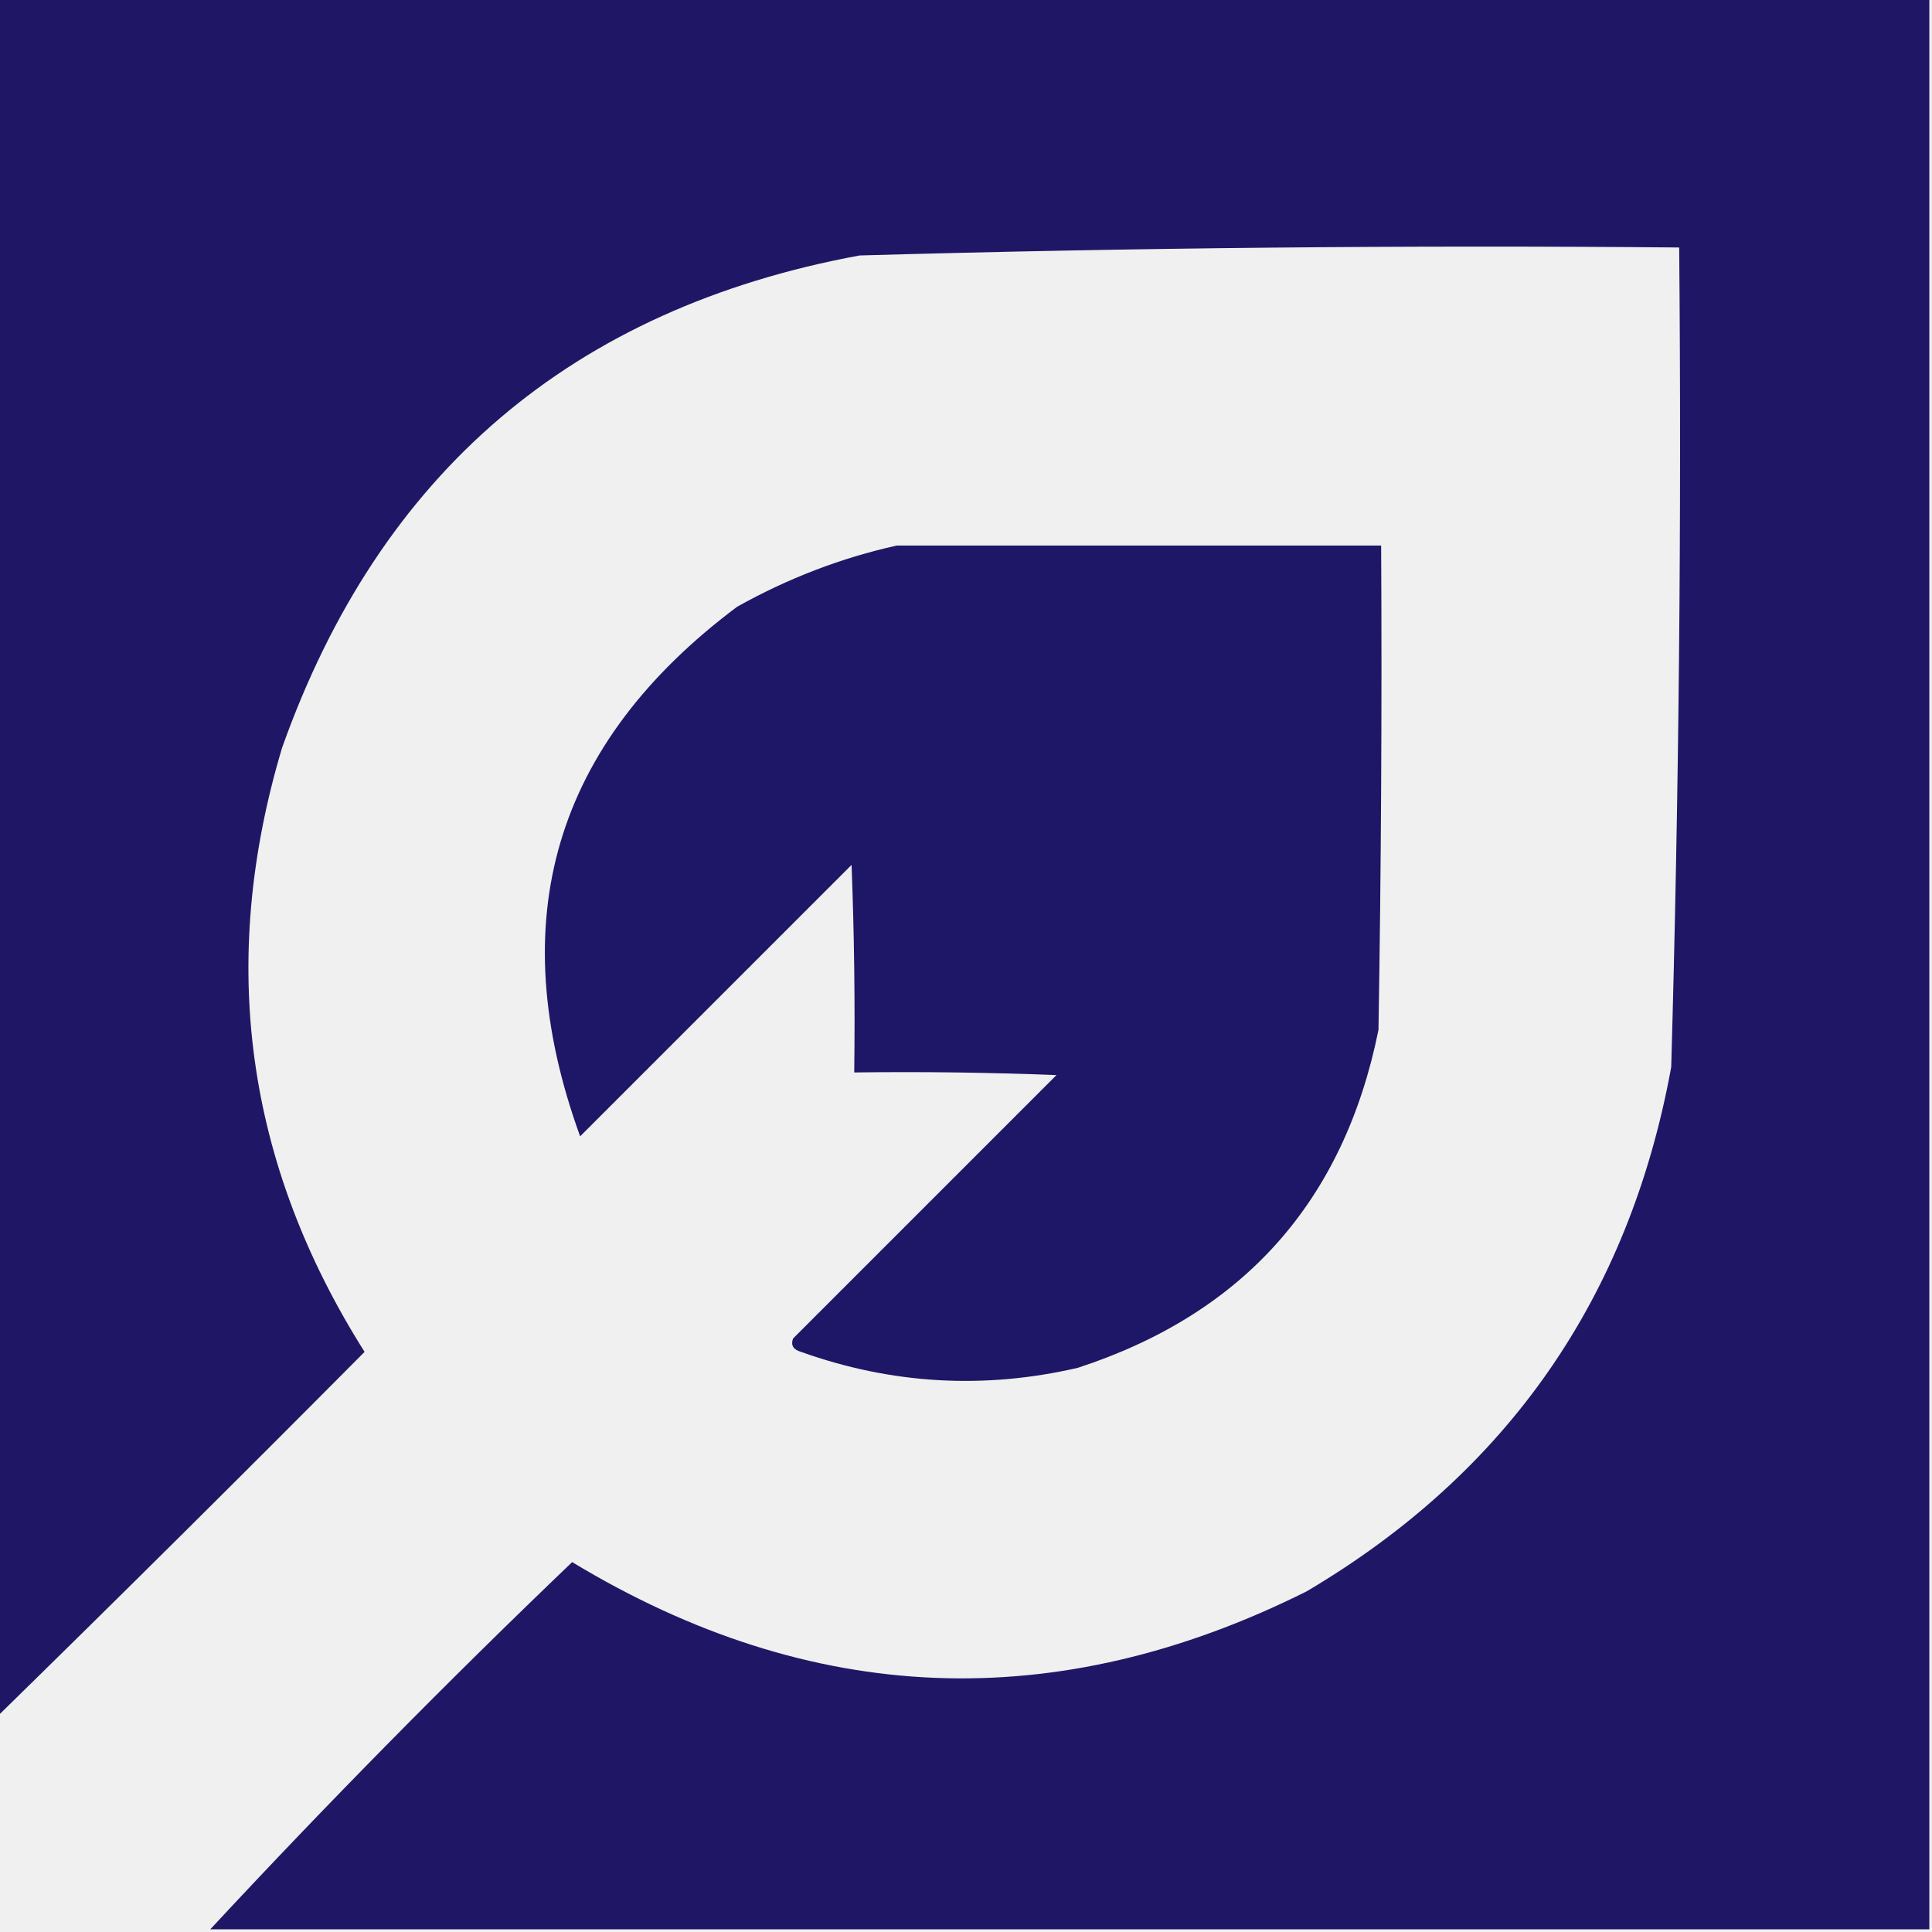
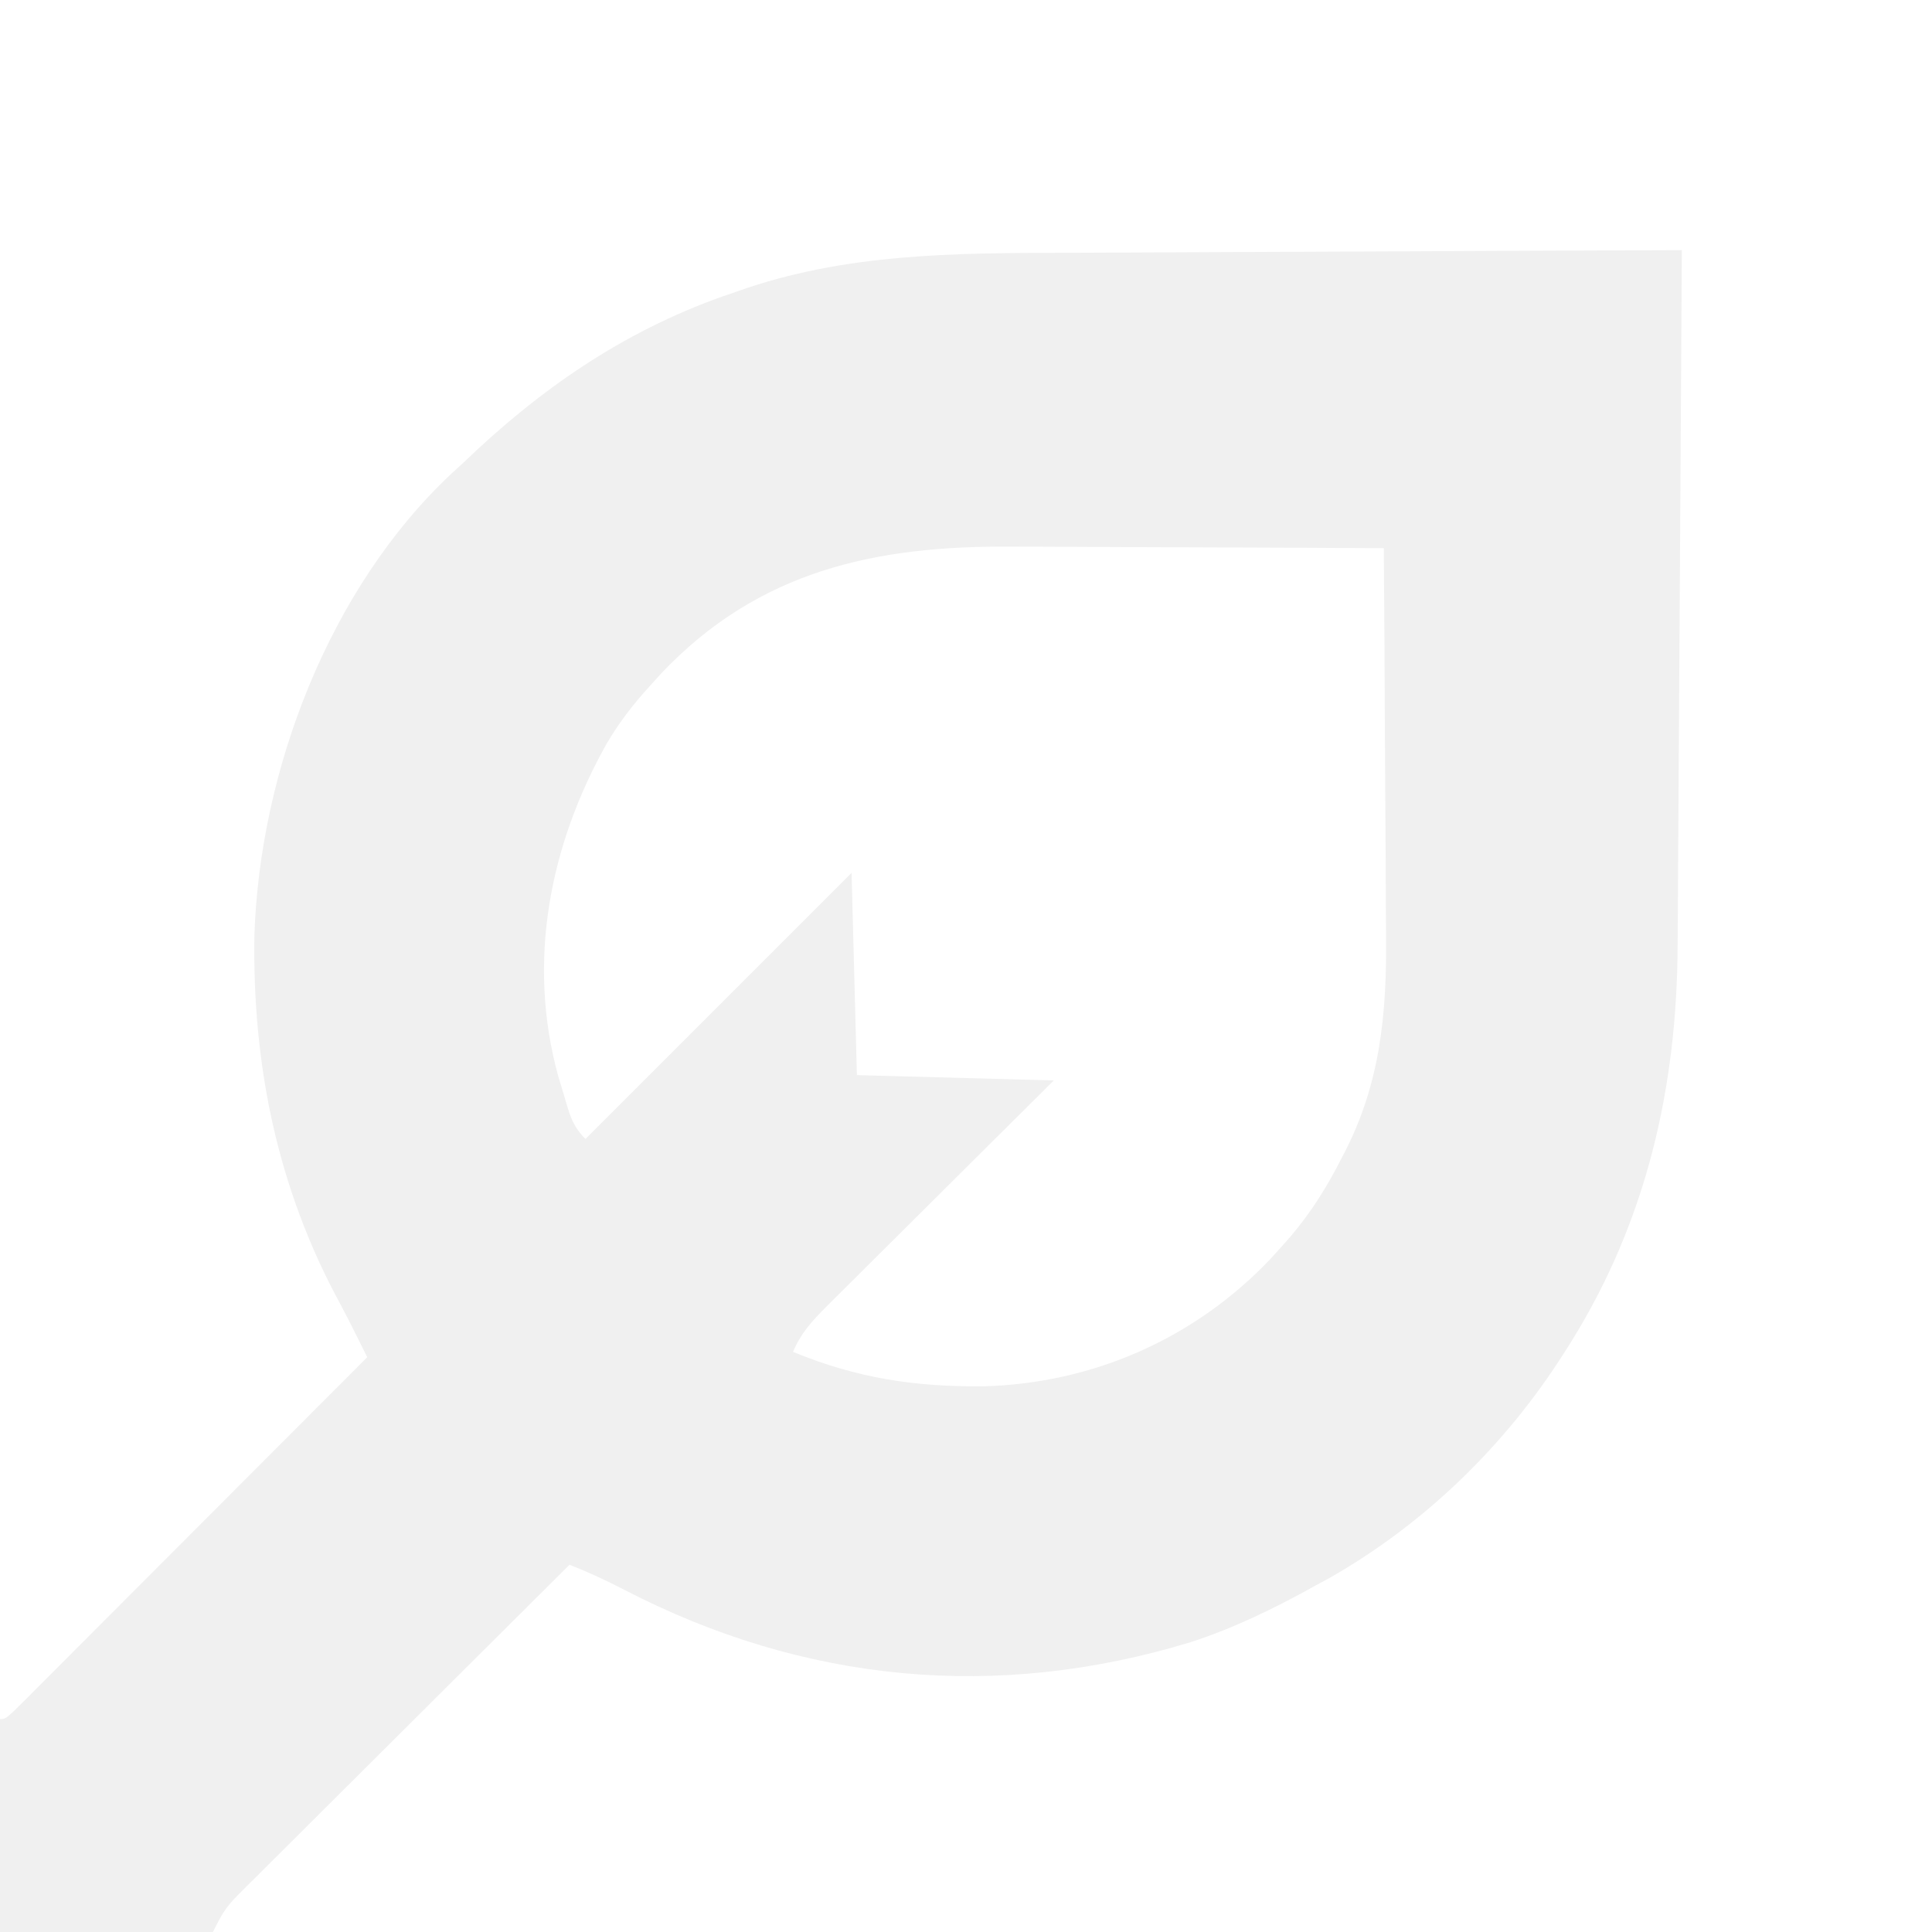
- <svg xmlns="http://www.w3.org/2000/svg" version="1.1" width="363px" height="363px" style="shape-rendering:geometricPrecision; text-rendering:geometricPrecision; image-rendering:optimizeQuality; fill-rule:evenodd; clip-rule:evenodd">
-   <g>
-     <path style="opacity:0.983" fill="#1b1364" d="M -0.5,-0.5 C 120.5,-0.5 241.5,-0.5 362.5,-0.5C 362.5,120.5 362.5,241.5 362.5,362.5C 254.833,362.5 147.167,362.5 39.5,362.5C 61.428,338.904 84.095,315.904 107.5,293.5C 152.445,320.664 198.445,322.497 245.5,299C 283.266,276.662 306.099,243.828 314,200.5C 315.458,149.19 315.958,97.857 315.5,46.5C 264.143,46.041 212.81,46.541 161.5,48C 107.534,57.967 71.368,88.8 53,140.5C 40.951,180.737 46.118,218.571 68.5,254C 45.632,277.035 22.632,299.868 -0.5,322.5C -0.5,214.833 -0.5,107.167 -0.5,-0.5 Z" />
-   </g>
-   <g>
-     <path style="opacity:0.987" fill="#1b1364" d="M 168.5,102.5 C 198.833,102.5 229.167,102.5 259.5,102.5C 259.667,132.835 259.5,163.168 259,193.5C 252.514,225.653 233.681,246.819 202.5,257C 184.86,261.081 167.527,260.081 150.5,254C 149.044,253.577 148.544,252.744 149,251.5C 165.5,235 182,218.5 198.5,202C 185.838,201.5 173.171,201.333 160.5,201.5C 160.667,188.496 160.5,175.496 160,162.5C 143,179.5 126,196.5 109,213.5C 94.267,172.915 104.1,139.749 138.5,114C 148.062,108.652 158.062,104.819 168.5,102.5 Z" />
-   </g>
+ <svg xmlns="http://www.w3.org/2000/svg" version="1.1" width="363" height="363">
+   <path d="M0 0 C119.79 0 239.58 0 363 0 C363 119.79 363 239.58 363 363 C256.41 363 149.82 363 40 363 C41.58 359.839 42.368 358.382 44.708 356.051 C45.258 355.499 45.807 354.946 46.374 354.377 C46.974 353.784 47.575 353.191 48.194 352.579 C49.145 351.627 49.145 351.627 50.116 350.656 C52.211 348.563 54.312 346.477 56.414 344.391 C57.869 342.939 59.323 341.488 60.777 340.036 C64.604 336.217 68.436 332.405 72.269 328.594 C76.18 324.703 80.086 320.806 83.992 316.91 C91.656 309.268 99.326 301.632 107 294 C110.555 295.387 113.927 296.955 117.314 298.716 C151.08 316.189 187.23 319.657 223.709 308.544 C231.934 305.874 239.456 302.192 247 298 C248.363 297.261 248.363 297.261 249.754 296.508 C267.733 286.291 282.987 271.436 294 254 C294.585 253.076 294.585 253.076 295.183 252.134 C309.366 229.339 315.091 204.295 315.205 177.668 C315.215 176.238 315.225 174.808 315.235 173.378 C315.262 169.521 315.283 165.665 315.303 161.808 C315.325 157.768 315.353 153.728 315.379 149.688 C315.429 142.049 315.474 134.41 315.517 126.771 C315.567 118.07 315.622 109.369 315.677 100.667 C315.791 82.778 315.898 64.889 316 47 C297.44 47.061 278.879 47.139 260.319 47.236 C251.699 47.28 243.079 47.32 234.459 47.346 C226.937 47.37 219.414 47.403 211.892 47.449 C207.917 47.472 203.943 47.491 199.968 47.498 C179.12 47.535 158.597 47.628 138.688 54.688 C137.68 55.036 136.672 55.384 135.634 55.742 C116.899 62.416 101.259 73.256 87 87 C86.282 87.655 85.564 88.31 84.824 88.984 C61.864 110.518 48.801 144.748 47.797 175.805 C47.417 200.32 52.175 223.433 63.963 245.059 C65.052 247.097 66.091 249.155 67.121 251.224 C67.474 251.934 67.828 252.644 68.193 253.376 C68.459 253.912 68.726 254.448 69 255 C60.154 263.869 51.306 272.735 42.454 281.598 C38.344 285.713 34.235 289.829 30.128 293.947 C26.169 297.918 22.207 301.885 18.243 305.852 C16.728 307.369 15.213 308.887 13.699 310.407 C11.587 312.526 9.472 314.642 7.356 316.758 C6.723 317.394 6.091 318.03 5.44 318.685 C1.114 323 1.114 323 0 323 C0 216.41 0 109.82 0 0 Z " fill="#FFFFFF" transform="translate(0,0)" />
+   <path d="M0 0 C2.022 0.006 4.043 0.01 6.065 0.013 C11.344 0.024 16.622 0.054 21.901 0.087 C27.304 0.118 32.708 0.131 38.111 0.146 C48.682 0.179 59.253 0.23 69.824 0.293 C69.917 11.899 69.988 23.504 70.031 35.111 C70.052 40.501 70.08 45.892 70.126 51.282 C70.17 56.495 70.193 61.708 70.204 66.921 C70.211 68.899 70.225 70.877 70.247 72.854 C70.405 87.806 69.189 101.211 62.012 114.668 C61.665 115.336 61.318 116.004 60.96 116.692 C58.111 122.038 54.919 126.81 50.824 131.293 C49.699 132.538 49.699 132.538 48.551 133.809 C34.337 148.785 15.199 157.21 -5.391 157.767 C-18.386 157.87 -29.135 156.243 -41.176 151.293 C-39.636 147.634 -37.435 145.31 -34.634 142.524 C-34.176 142.065 -33.717 141.606 -33.244 141.133 C-31.734 139.625 -30.217 138.123 -28.699 136.621 C-27.648 135.573 -26.597 134.525 -25.547 133.477 C-22.786 130.724 -20.019 127.977 -17.251 125.231 C-13.928 121.932 -10.613 118.626 -7.297 115.321 C-2.262 110.306 2.782 105.3 7.824 100.293 C-4.386 99.963 -16.596 99.633 -29.176 99.293 C-29.506 86.753 -29.836 74.213 -30.176 61.293 C-46.676 77.793 -63.176 94.293 -80.176 111.293 C-82.754 108.715 -83.2 106.466 -84.238 102.98 C-84.58 101.85 -84.921 100.719 -85.273 99.555 C-91.228 78.032 -86.921 56.109 -76.184 37.004 C-73.873 33.083 -71.241 29.648 -68.176 26.293 C-67.426 25.463 -66.675 24.633 -65.902 23.777 C-47.519 4.408 -25.527 -0.21 0 0 Z " fill="#FFFFFF" transform="translate(190.1758,102.707)" />
</svg>
